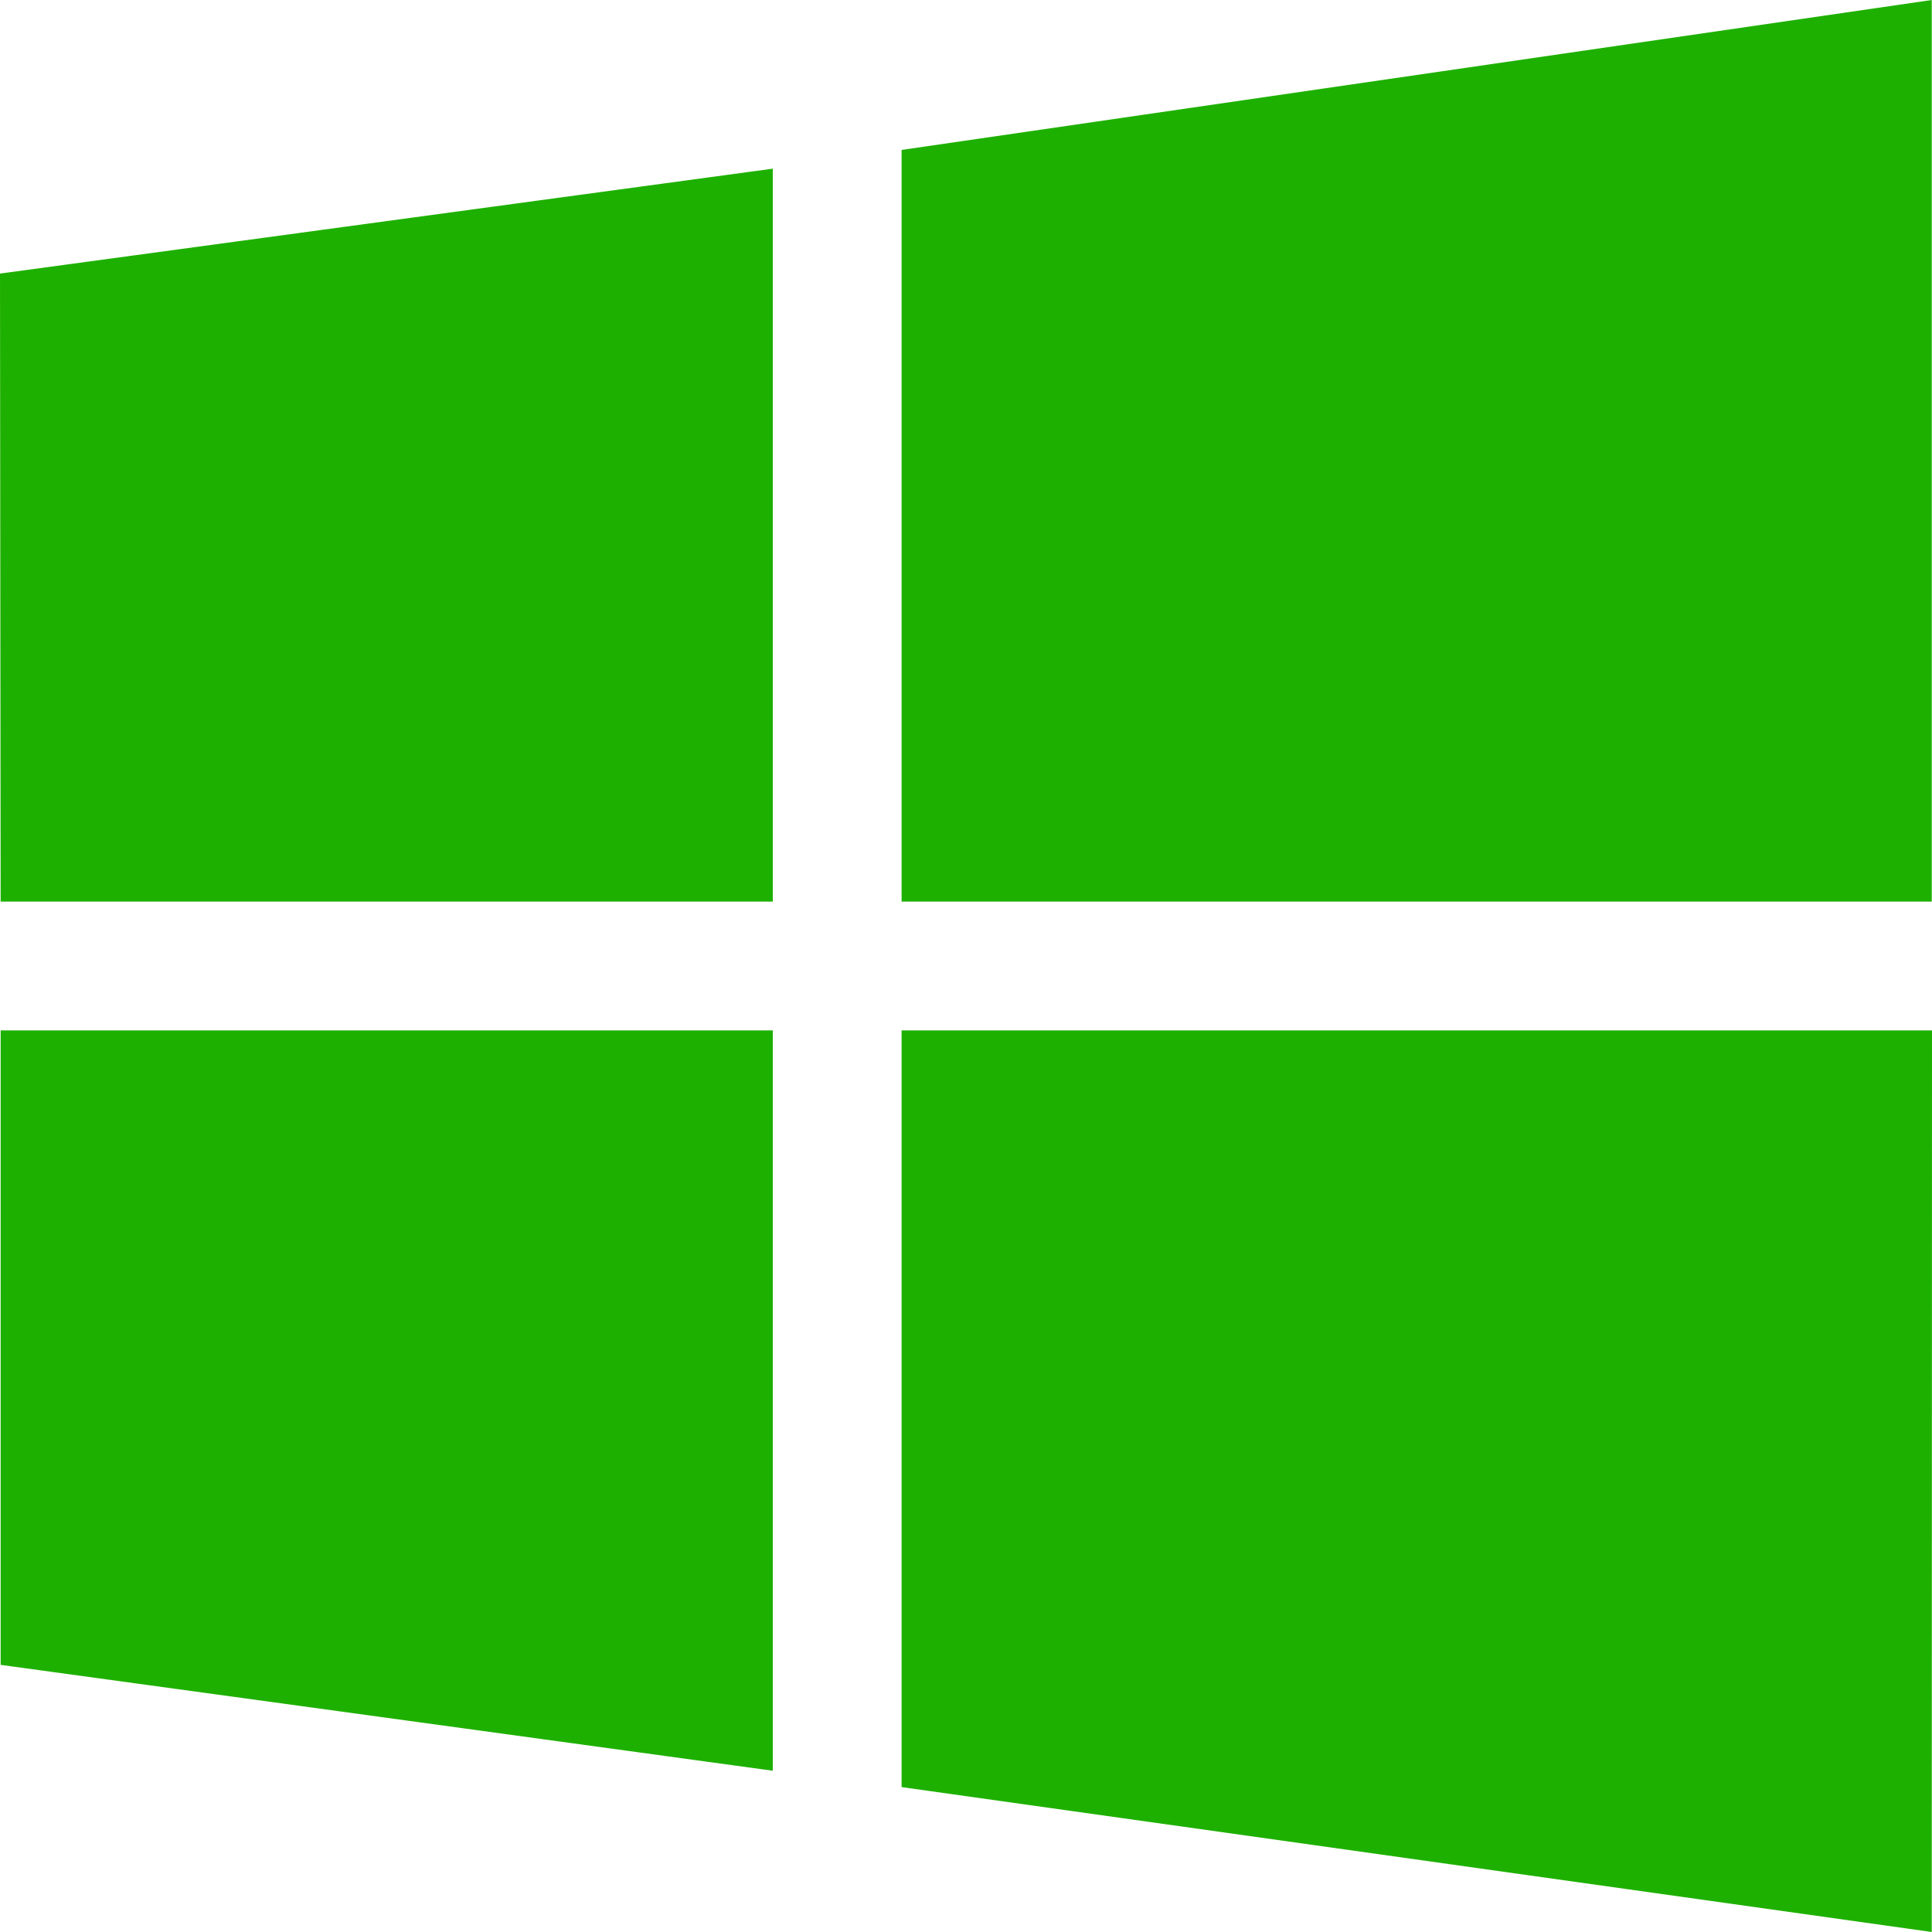
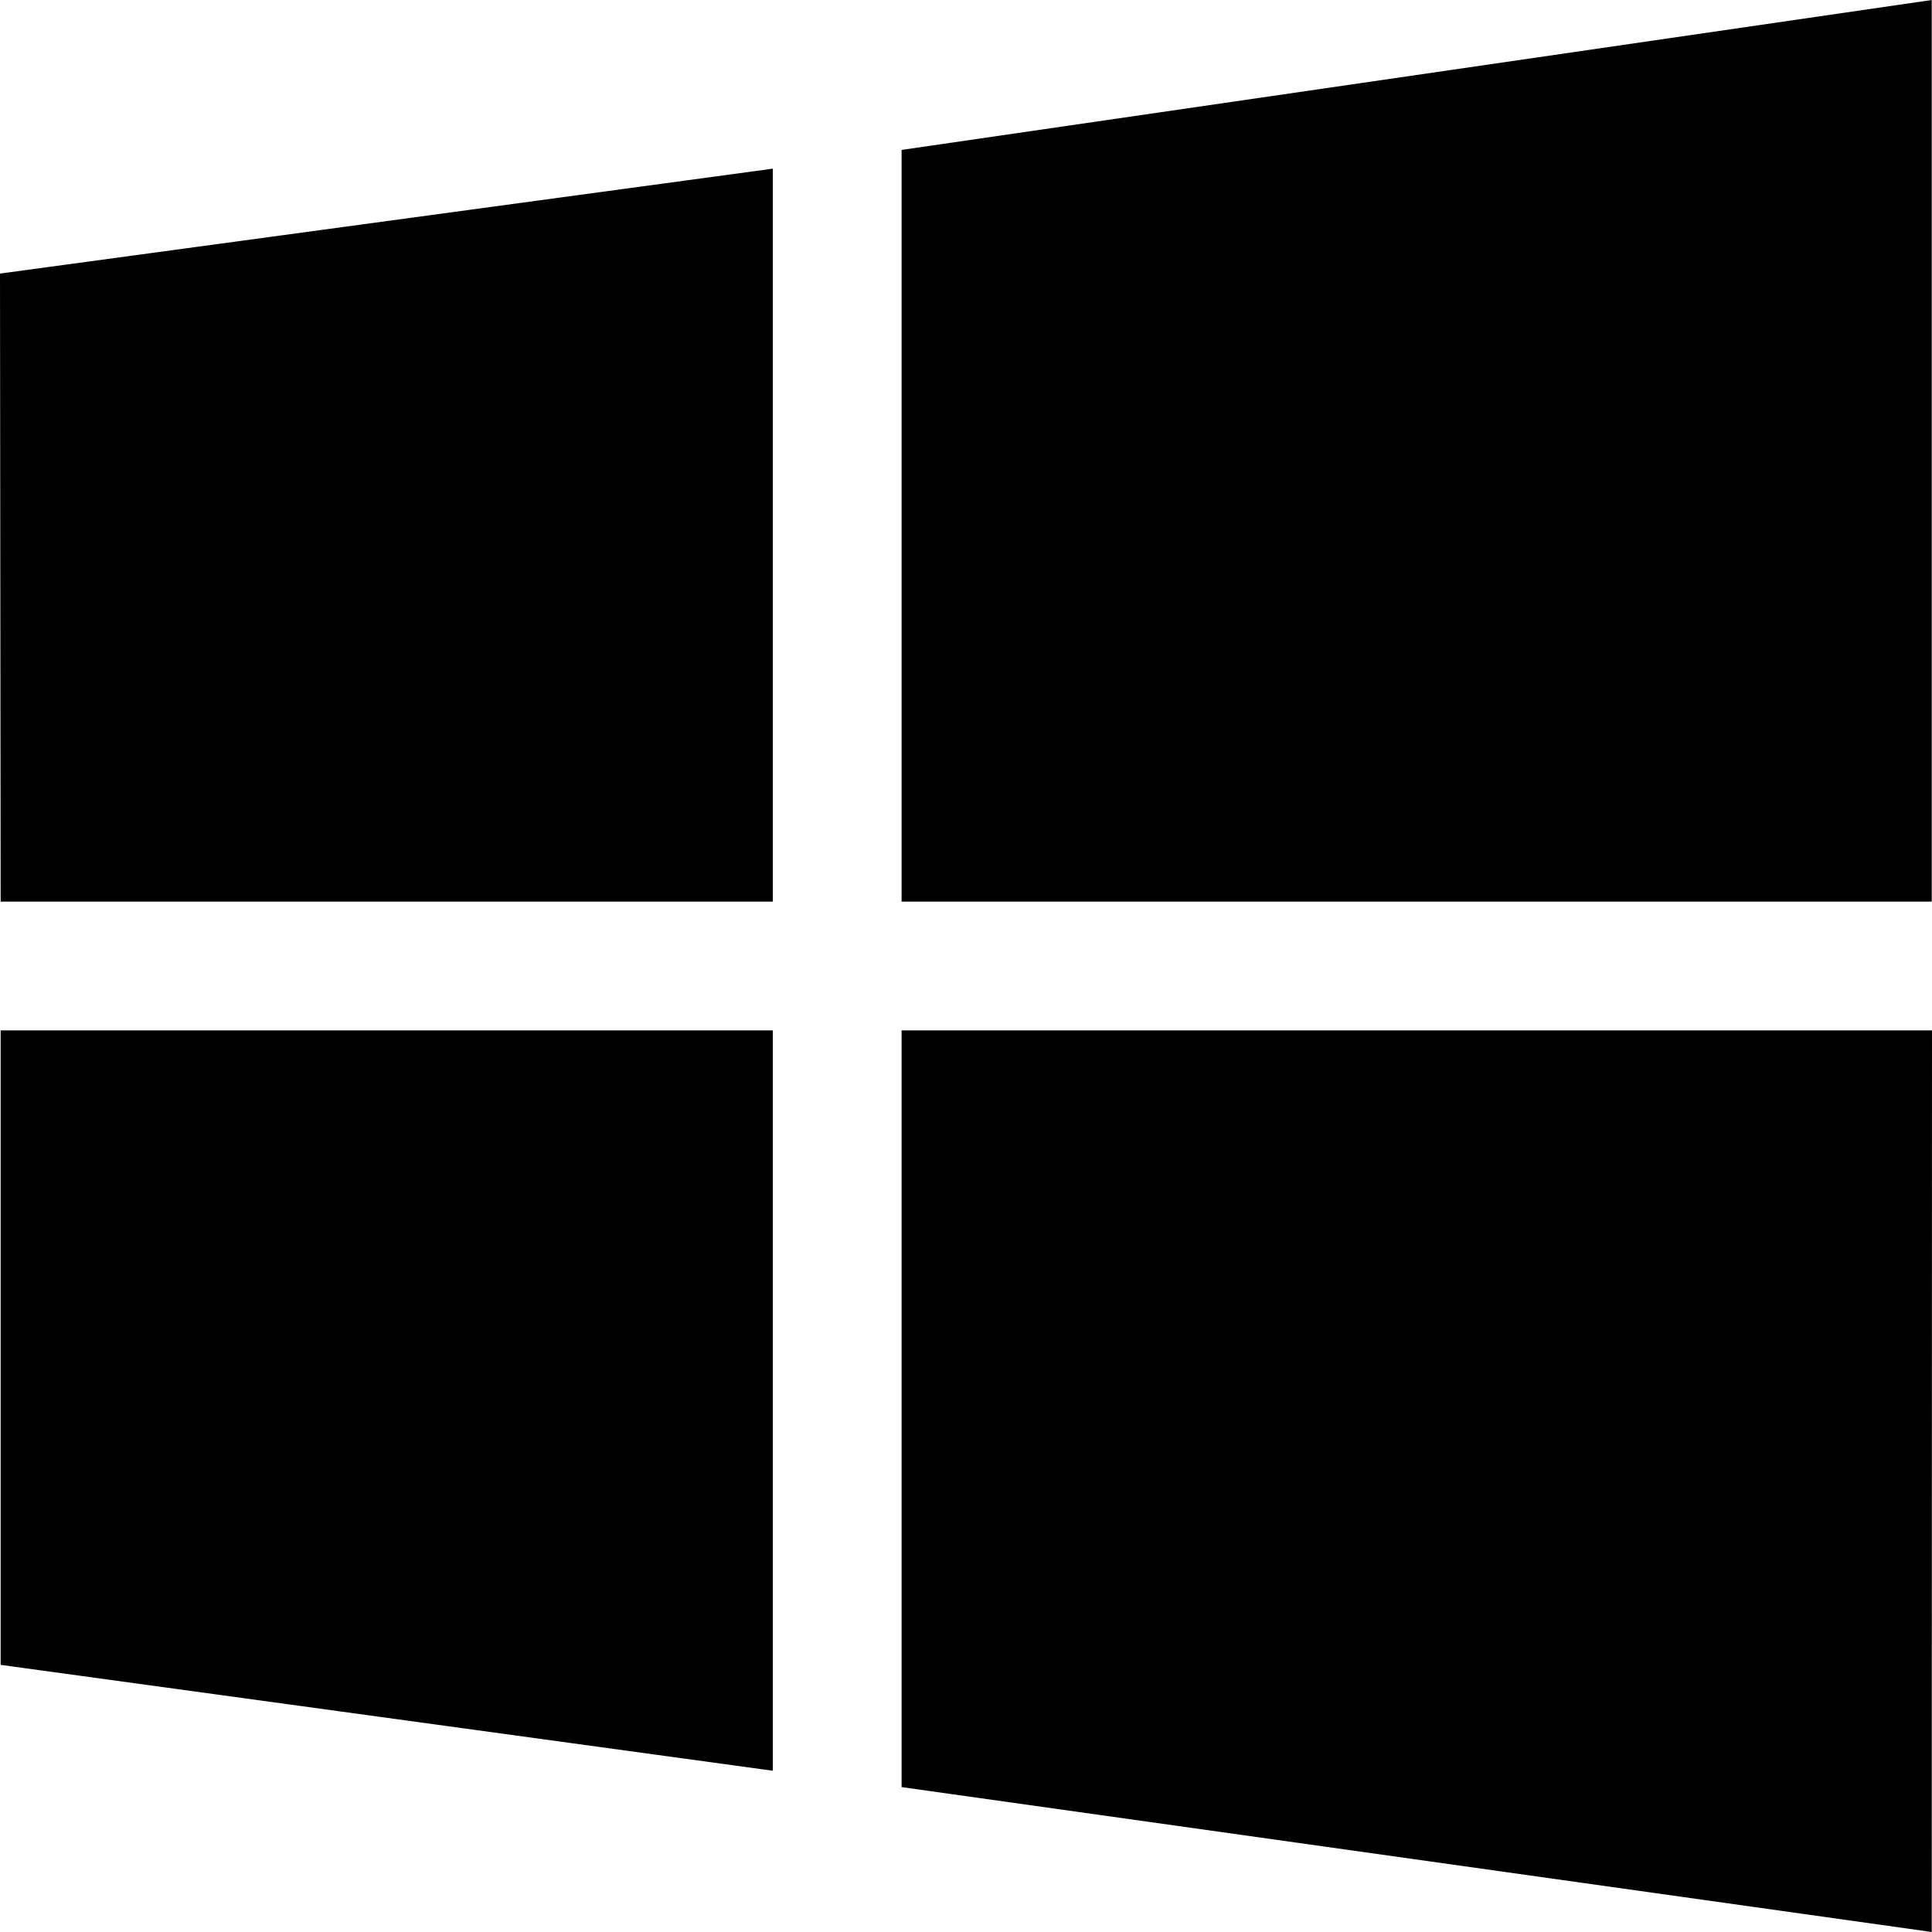
- <svg xmlns="http://www.w3.org/2000/svg" enable-background="new 0 0 30 30" height="30px" id="Layer_1" version="1.1" fill="#1EB000" viewBox="0 0 30 30" width="30px" xml:space="preserve">
+ <svg xmlns="http://www.w3.org/2000/svg" id="osLogo" width="100%" height="100%" viewBox="0 0 30 30" xml:space="preserve">
  <g>
    <path d="M0.01,14L0,4.248l12-1.629V14H0.01z M14,2.328L29.996,0v14H14V2.328z M30,16l-0.004,14L14,27.75V16H30z M12,27.496   L0.01,25.852V16H12V27.496z" />
  </g>
</svg>
